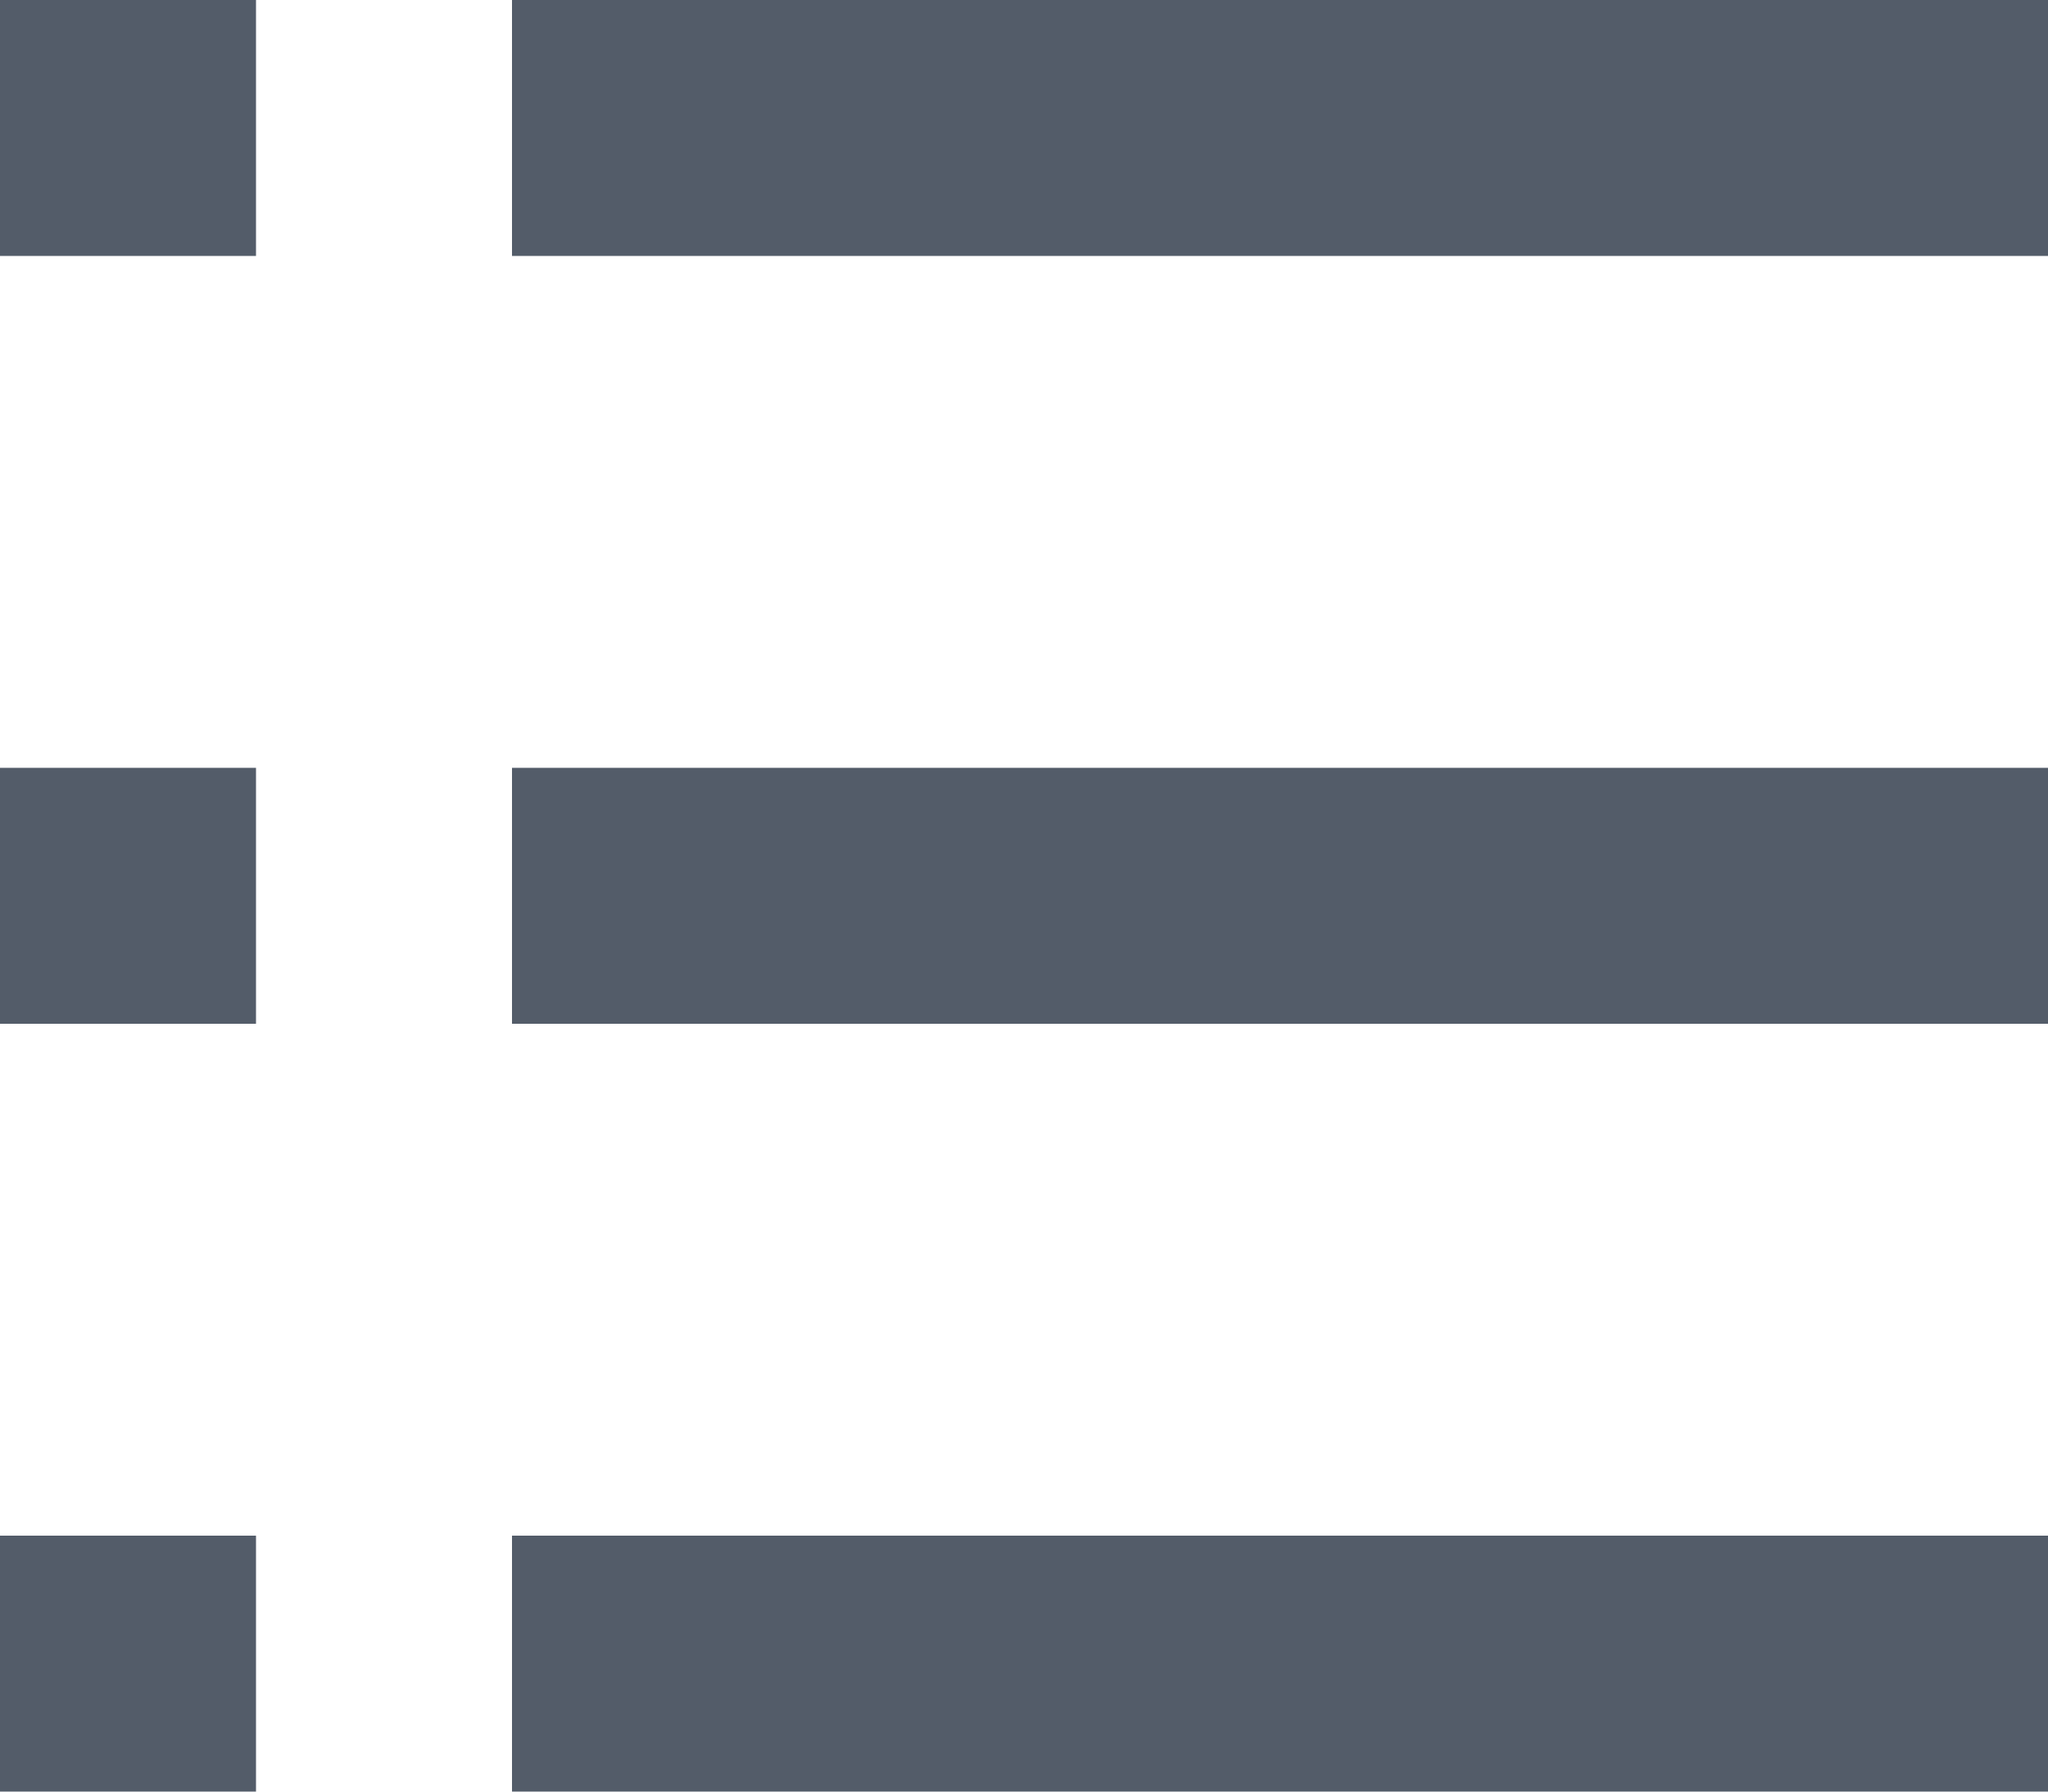
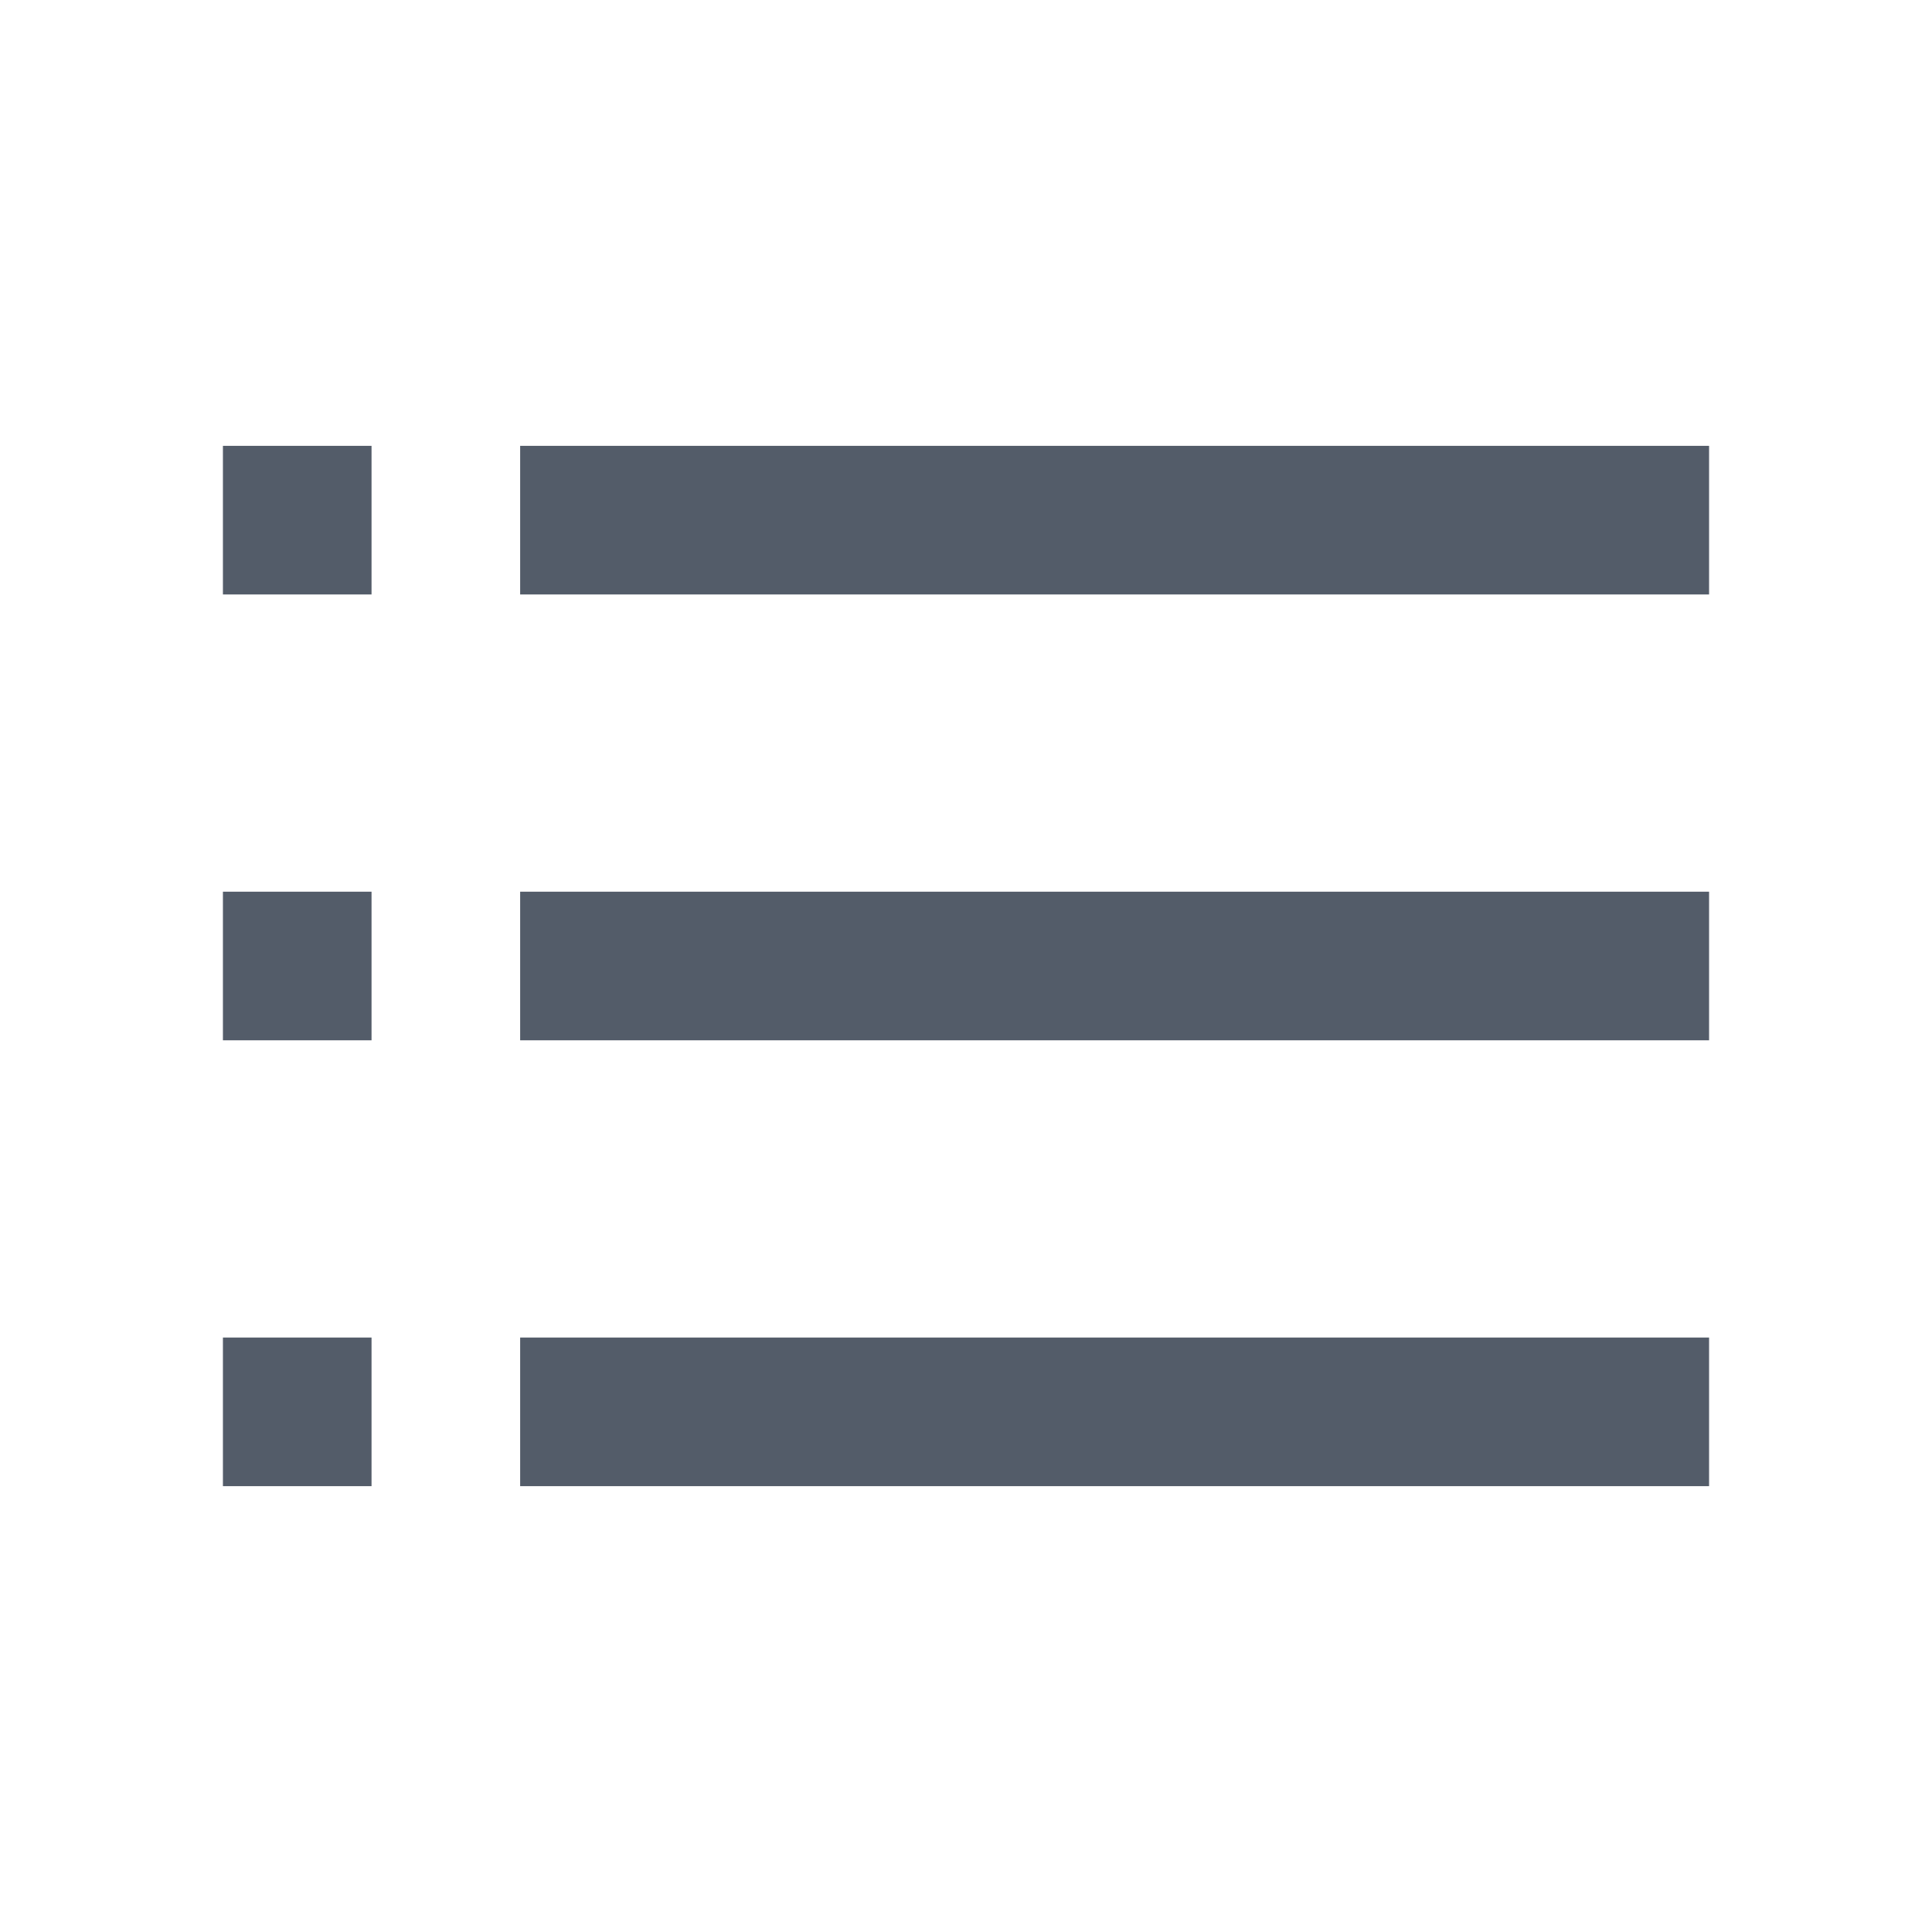
- <svg xmlns="http://www.w3.org/2000/svg" width="16px" height="14px">
-   <g fill="#535C69">
-     <rect x="4" y="0" width="16" height="2" />
-     <rect x="4" y="6" width="16" height="2" />
-     <rect x="0" y="0" width="2" height="2" />
-     <rect x="0" y="6" width="2" height="2" />
-     <rect x="4" y="12" width="16" height="2" />
-     <rect x="0" y="12" width="2" height="2" />
+ <svg xmlns="http://www.w3.org/2000/svg" width="26" height="26" viewBox="0 0 26 26">
+   <g fill-rule="evenodd" fill="#535C69">
+     <rect width="16" height="2" x="7" y="6" />
+     <rect width="16" height="2" x="7" y="12" />
+     <rect width="2" height="2" x="3" y="6" />
+     <rect width="2" height="2" x="3" y="12" />
+     <rect width="16" height="2" x="7" y="18" />
+     <rect width="2" height="2" x="3" y="18" />
  </g>
</svg>
